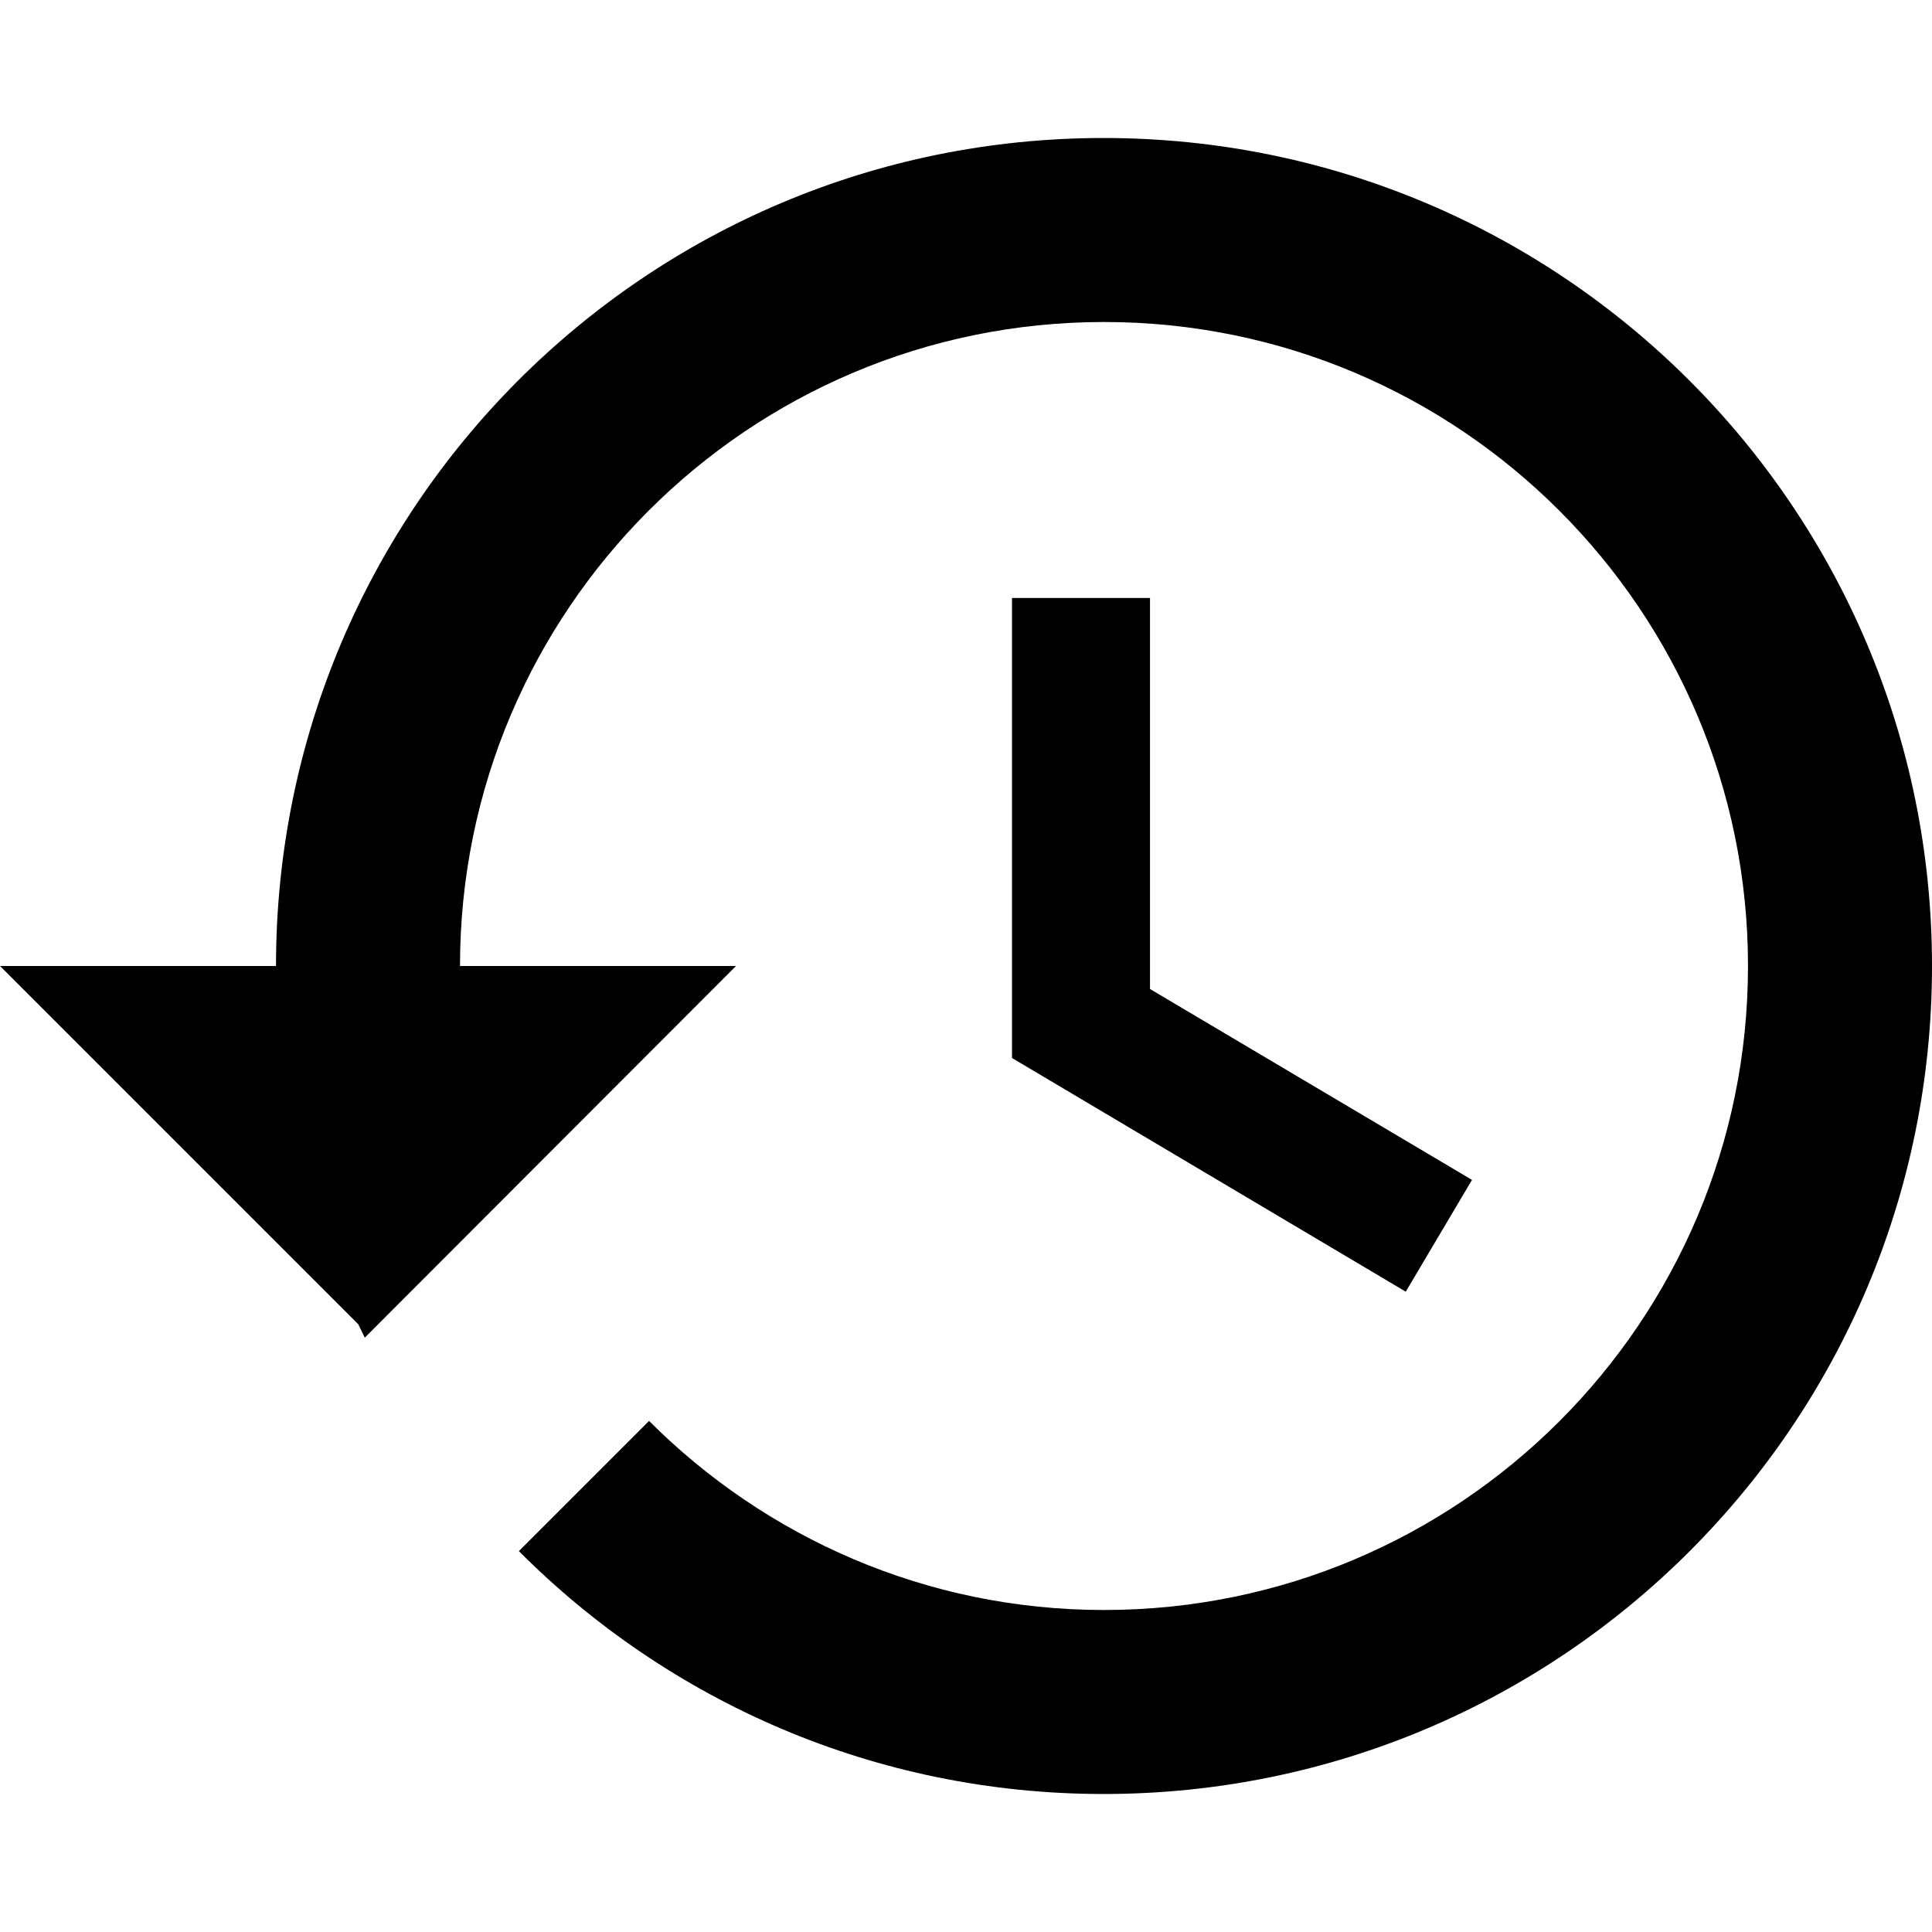
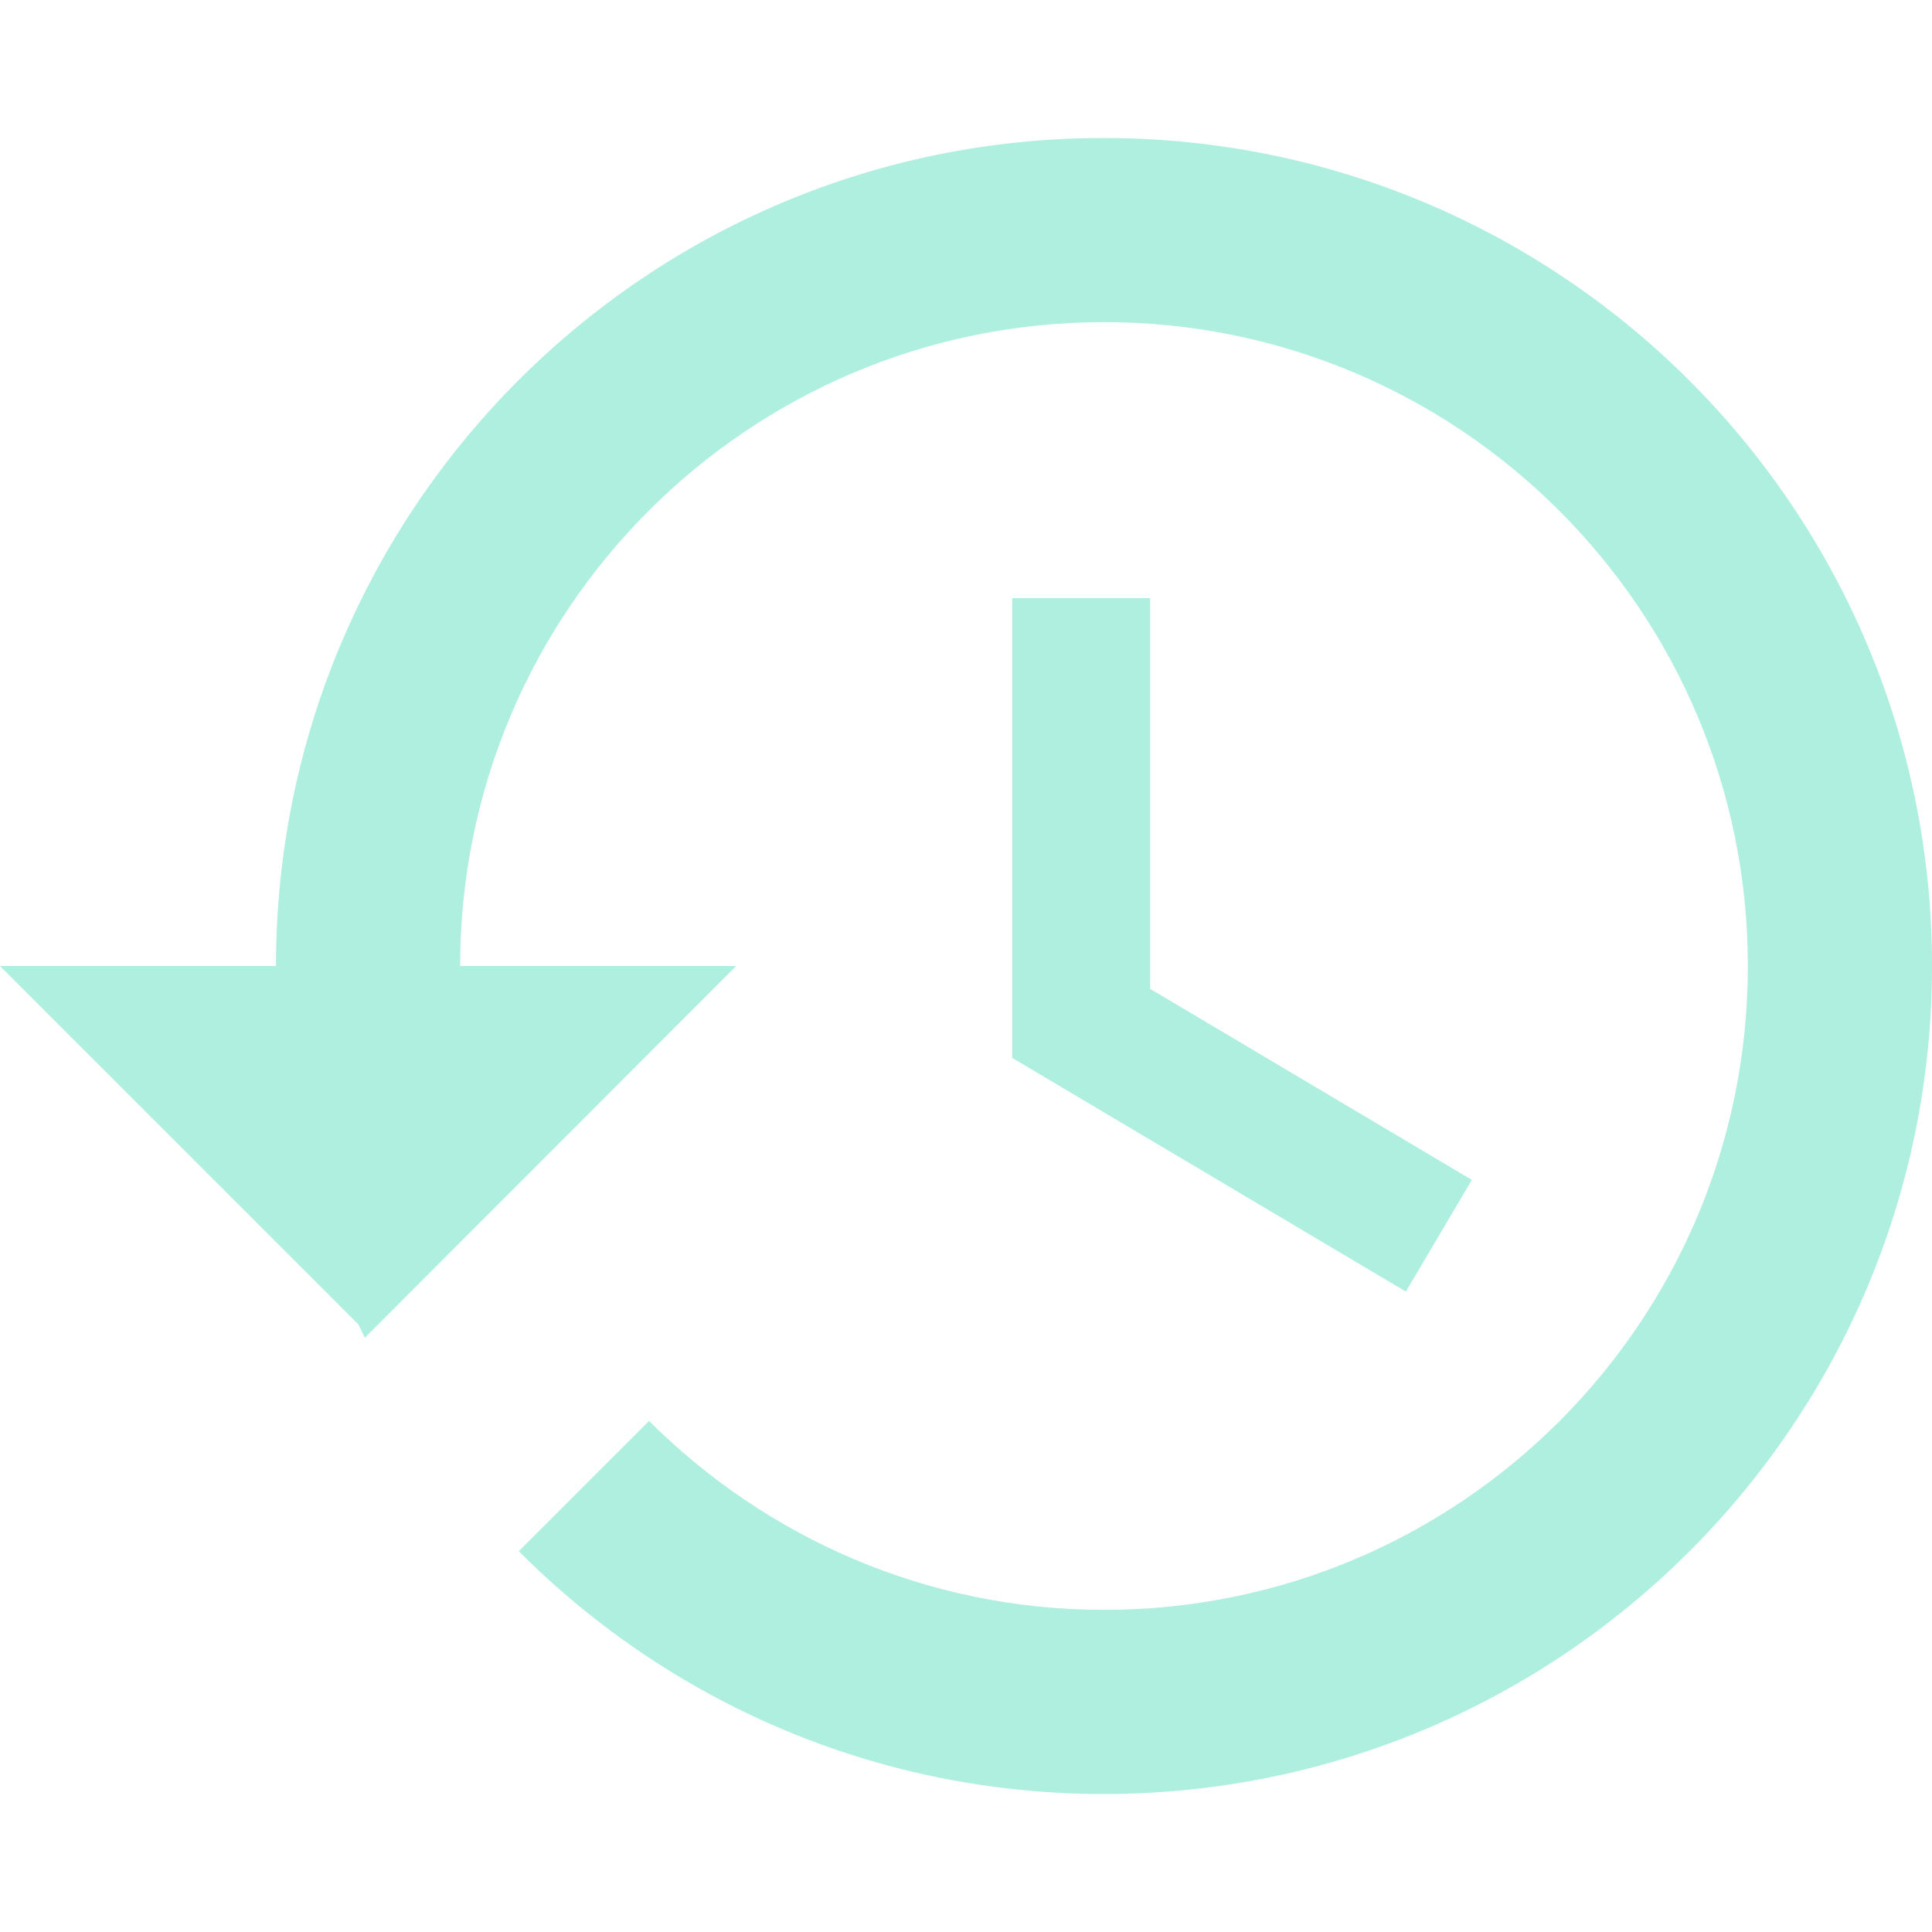
<svg xmlns="http://www.w3.org/2000/svg" version="1.1" id="Capa_1" x="0px" y="0px" viewBox="0 0 448 448" style="enable-background:new 0 0 448 448;" xml:space="preserve">
+   <style type="text/css">
+ 	.st0{fill:#AEEFDF;}
+ </style>
  <g>
    <g>
      <g>
-         <path d="M255.893,32C149.76,32,64,117.973,64,224H0l83.093,83.093l1.493,3.093L170.667,224h-64     c0-82.453,66.88-149.333,149.333-149.333S405.333,141.547,405.333,224S338.453,373.333,256,373.333     c-41.28,0-78.507-16.853-105.493-43.84L120.32,359.68C154.987,394.453,202.88,416,255.893,416C362.027,416,448,330.027,448,224     S362.027,32,255.893,32z" />
-         <polygon points="234.667,138.667 234.667,245.333 325.973,299.52 341.333,273.6 266.667,229.333 266.667,138.667    " />
+         <path class="st0" d="M255.9,32C149.8,32,64,118,64,224H0l83.1,83.1l1.5,3.1l86.1-86.2h-64c0-82.5,66.9-149.3,149.3-149.3     S405.3,141.5,405.3,224S338.5,373.3,256,373.3c-41.3,0-78.5-16.9-105.5-43.8l-30.2,30.2C155,394.5,202.9,416,255.9,416     C362,416,448,330,448,224S362,32,255.9,32z" />
+         <polygon class="st0" points="234.7,138.7 234.7,245.3 326,299.5 341.3,273.6 266.7,229.3 266.7,138.7    " />
      </g>
    </g>
  </g>
-   <g>
- </g>
-   <g>
- </g>
-   <g>
- </g>
-   <g>
- </g>
-   <g>
- </g>
-   <g>
- </g>
-   <g>
- </g>
-   <g>
- </g>
-   <g>
- </g>
-   <g>
- </g>
-   <g>
- </g>
-   <g>
- </g>
-   <g>
- </g>
-   <g>
- </g>
-   <g>
- </g>
</svg>
